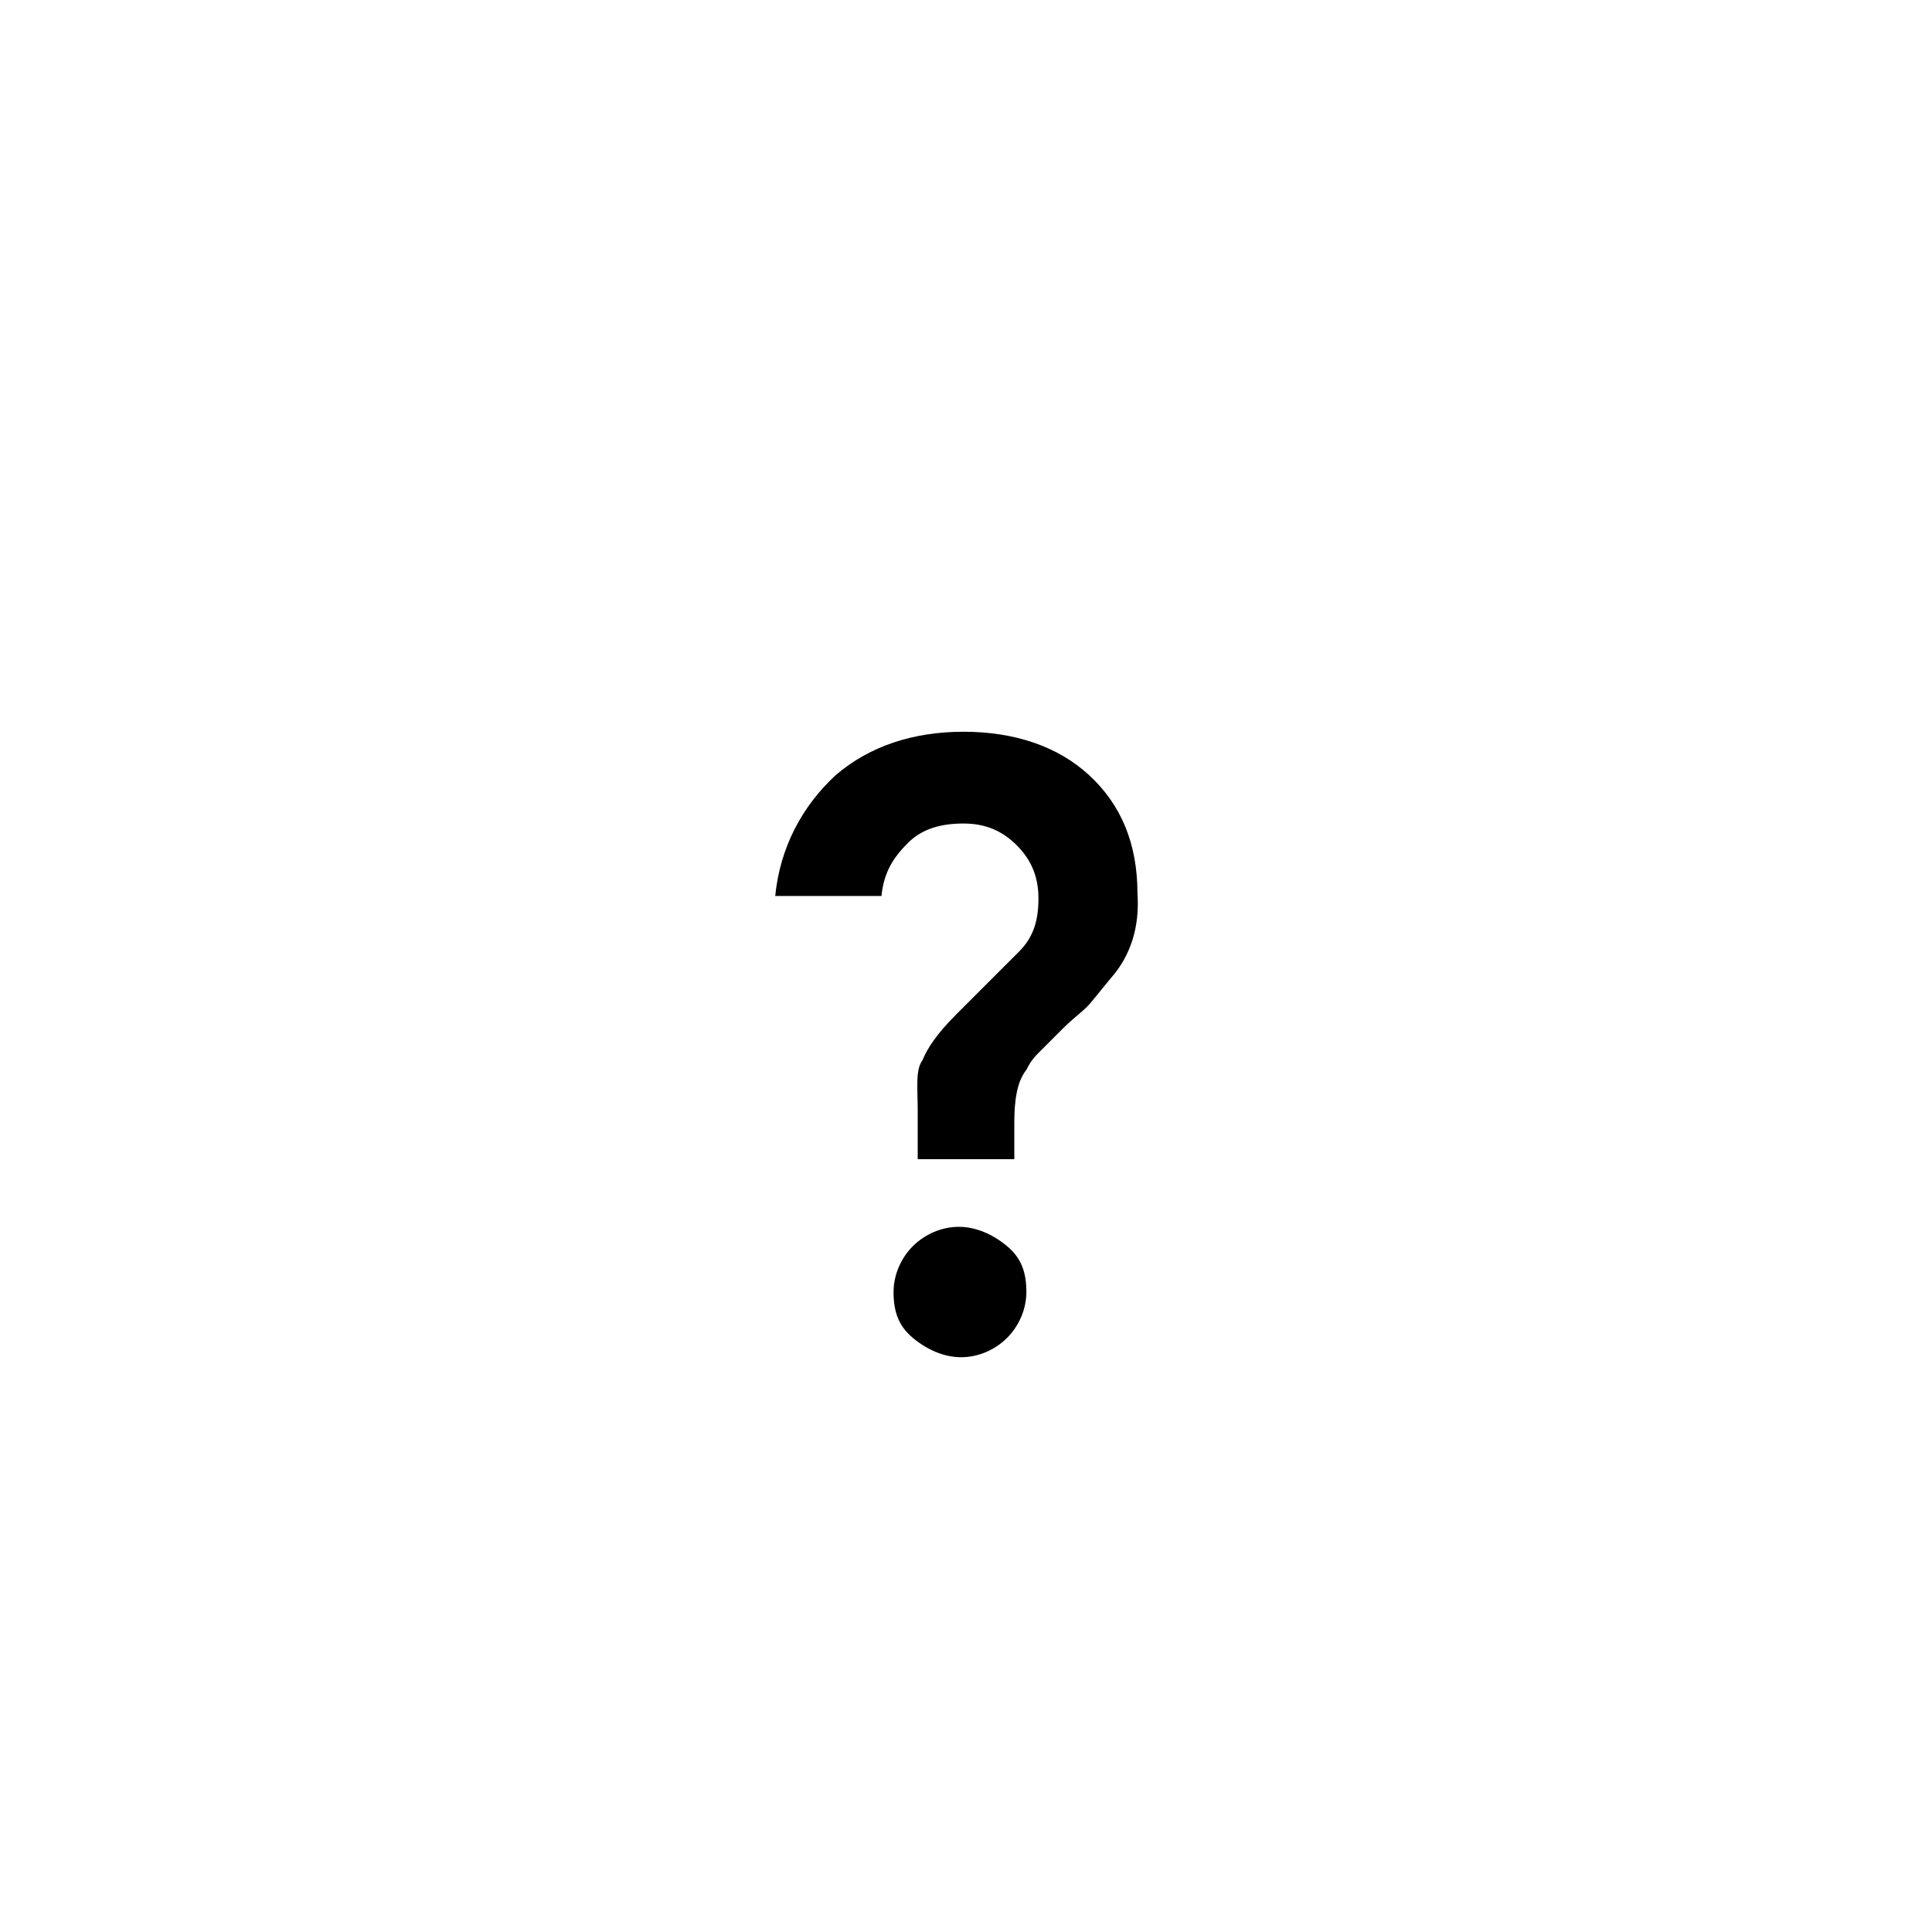
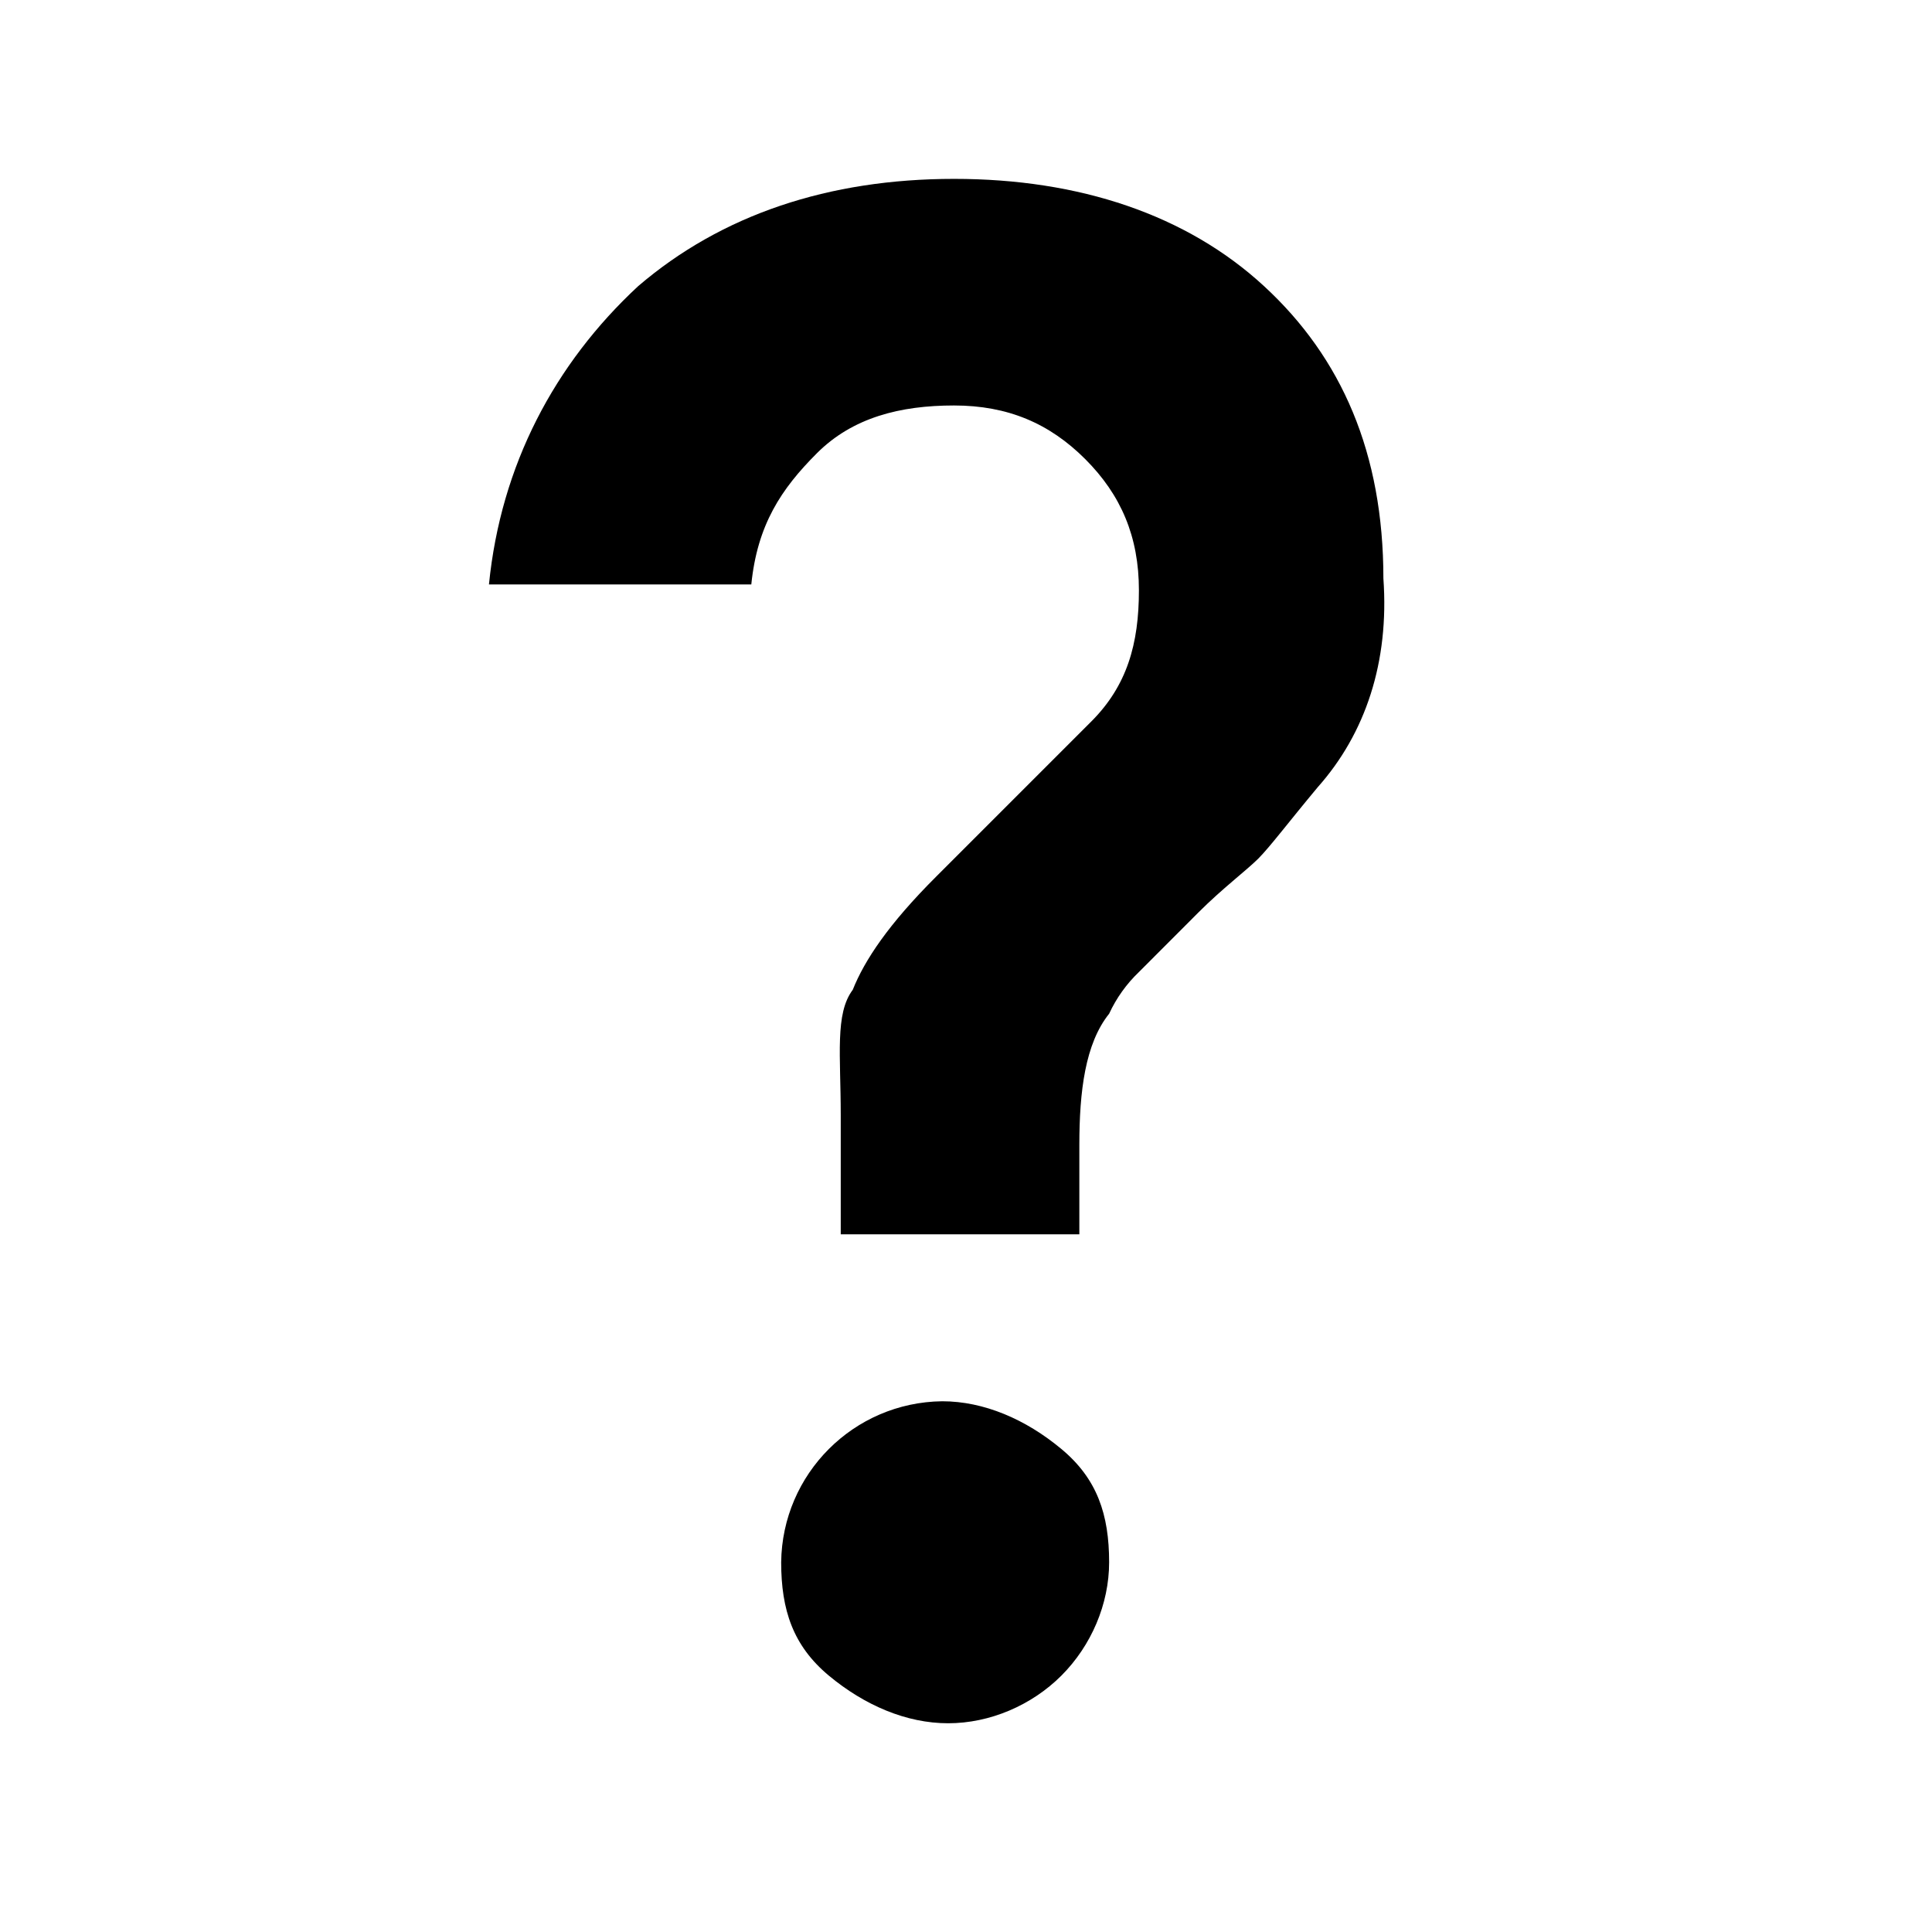
- <svg xmlns="http://www.w3.org/2000/svg" width="80" height="80" viewBox="0 0 80 80">
-   <path d="M41.7 55.4c-.5.5-1.2.8-1.9.8s-1.4-.3-2-.8c-.6-.5-.8-1.1-.8-1.9 0-.7.3-1.4.8-1.9s1.2-.8 1.9-.8 1.4.3 2 .8c.6.5.8 1.1.8 1.9 0 .7-.3 1.4-.8 1.9zM46 40.5c-.5.6-.8 1-1 1.2-.2.2-.6.5-1 .9l-1 1c-.3.3-.4.5-.5.7-.4.5-.5 1.3-.5 2.2V48h-4v-2c0-1-.1-1.7.2-2.1.2-.5.6-1.1 1.4-1.9l2.6-2.6c.6-.6.8-1.3.8-2.2 0-.9-.3-1.6-.9-2.2-.6-.6-1.3-.9-2.2-.9s-1.7.2-2.3.8-1 1.2-1.1 2.2h-4.4c.2-2 1.1-3.7 2.5-5 1.4-1.2 3.2-1.8 5.3-1.8 2.1 0 3.9.6 5.2 1.8 1.3 1.2 2 2.8 2 4.9.1 1.4-.3 2.6-1.1 3.5z" />
+ <svg xmlns="http://www.w3.org/2000/svg" height="24" viewBox="0 0 24 24" width="24">
+   <path d="M13.185 20.815c-.37.37-.889.592-1.407.592s-1.037-.222-1.482-.592c-.444-.37-.592-.815-.592-1.408a2.024 2.024 0 0 1 2-2c.518 0 1.037.223 1.481.593.445.37.593.815.593 1.407 0 .519-.222 1.037-.593 1.408zM16.37 9.778c-.37.444-.592.74-.74.889-.149.148-.445.37-.741.666l-.74.741a1.71 1.71 0 0 0-.371.519c-.297.37-.37.963-.37 1.63v1.11h-2.964v-1.481c0-.74-.074-1.26.149-1.556.148-.37.444-.815 1.037-1.407l1.926-1.926c.444-.444.592-.963.592-1.63 0-.666-.222-1.185-.667-1.63-.444-.444-.962-.666-1.63-.666-.666 0-1.258.148-1.703.593-.444.444-.74.889-.815 1.63H6.074c.148-1.482.815-2.741 1.852-3.704 1.037-.89 2.37-1.334 3.926-1.334 1.555 0 2.889.445 3.852 1.334.963.888 1.481 2.074 1.481 3.63.074 1.036-.222 1.925-.815 2.592z" />
</svg>
